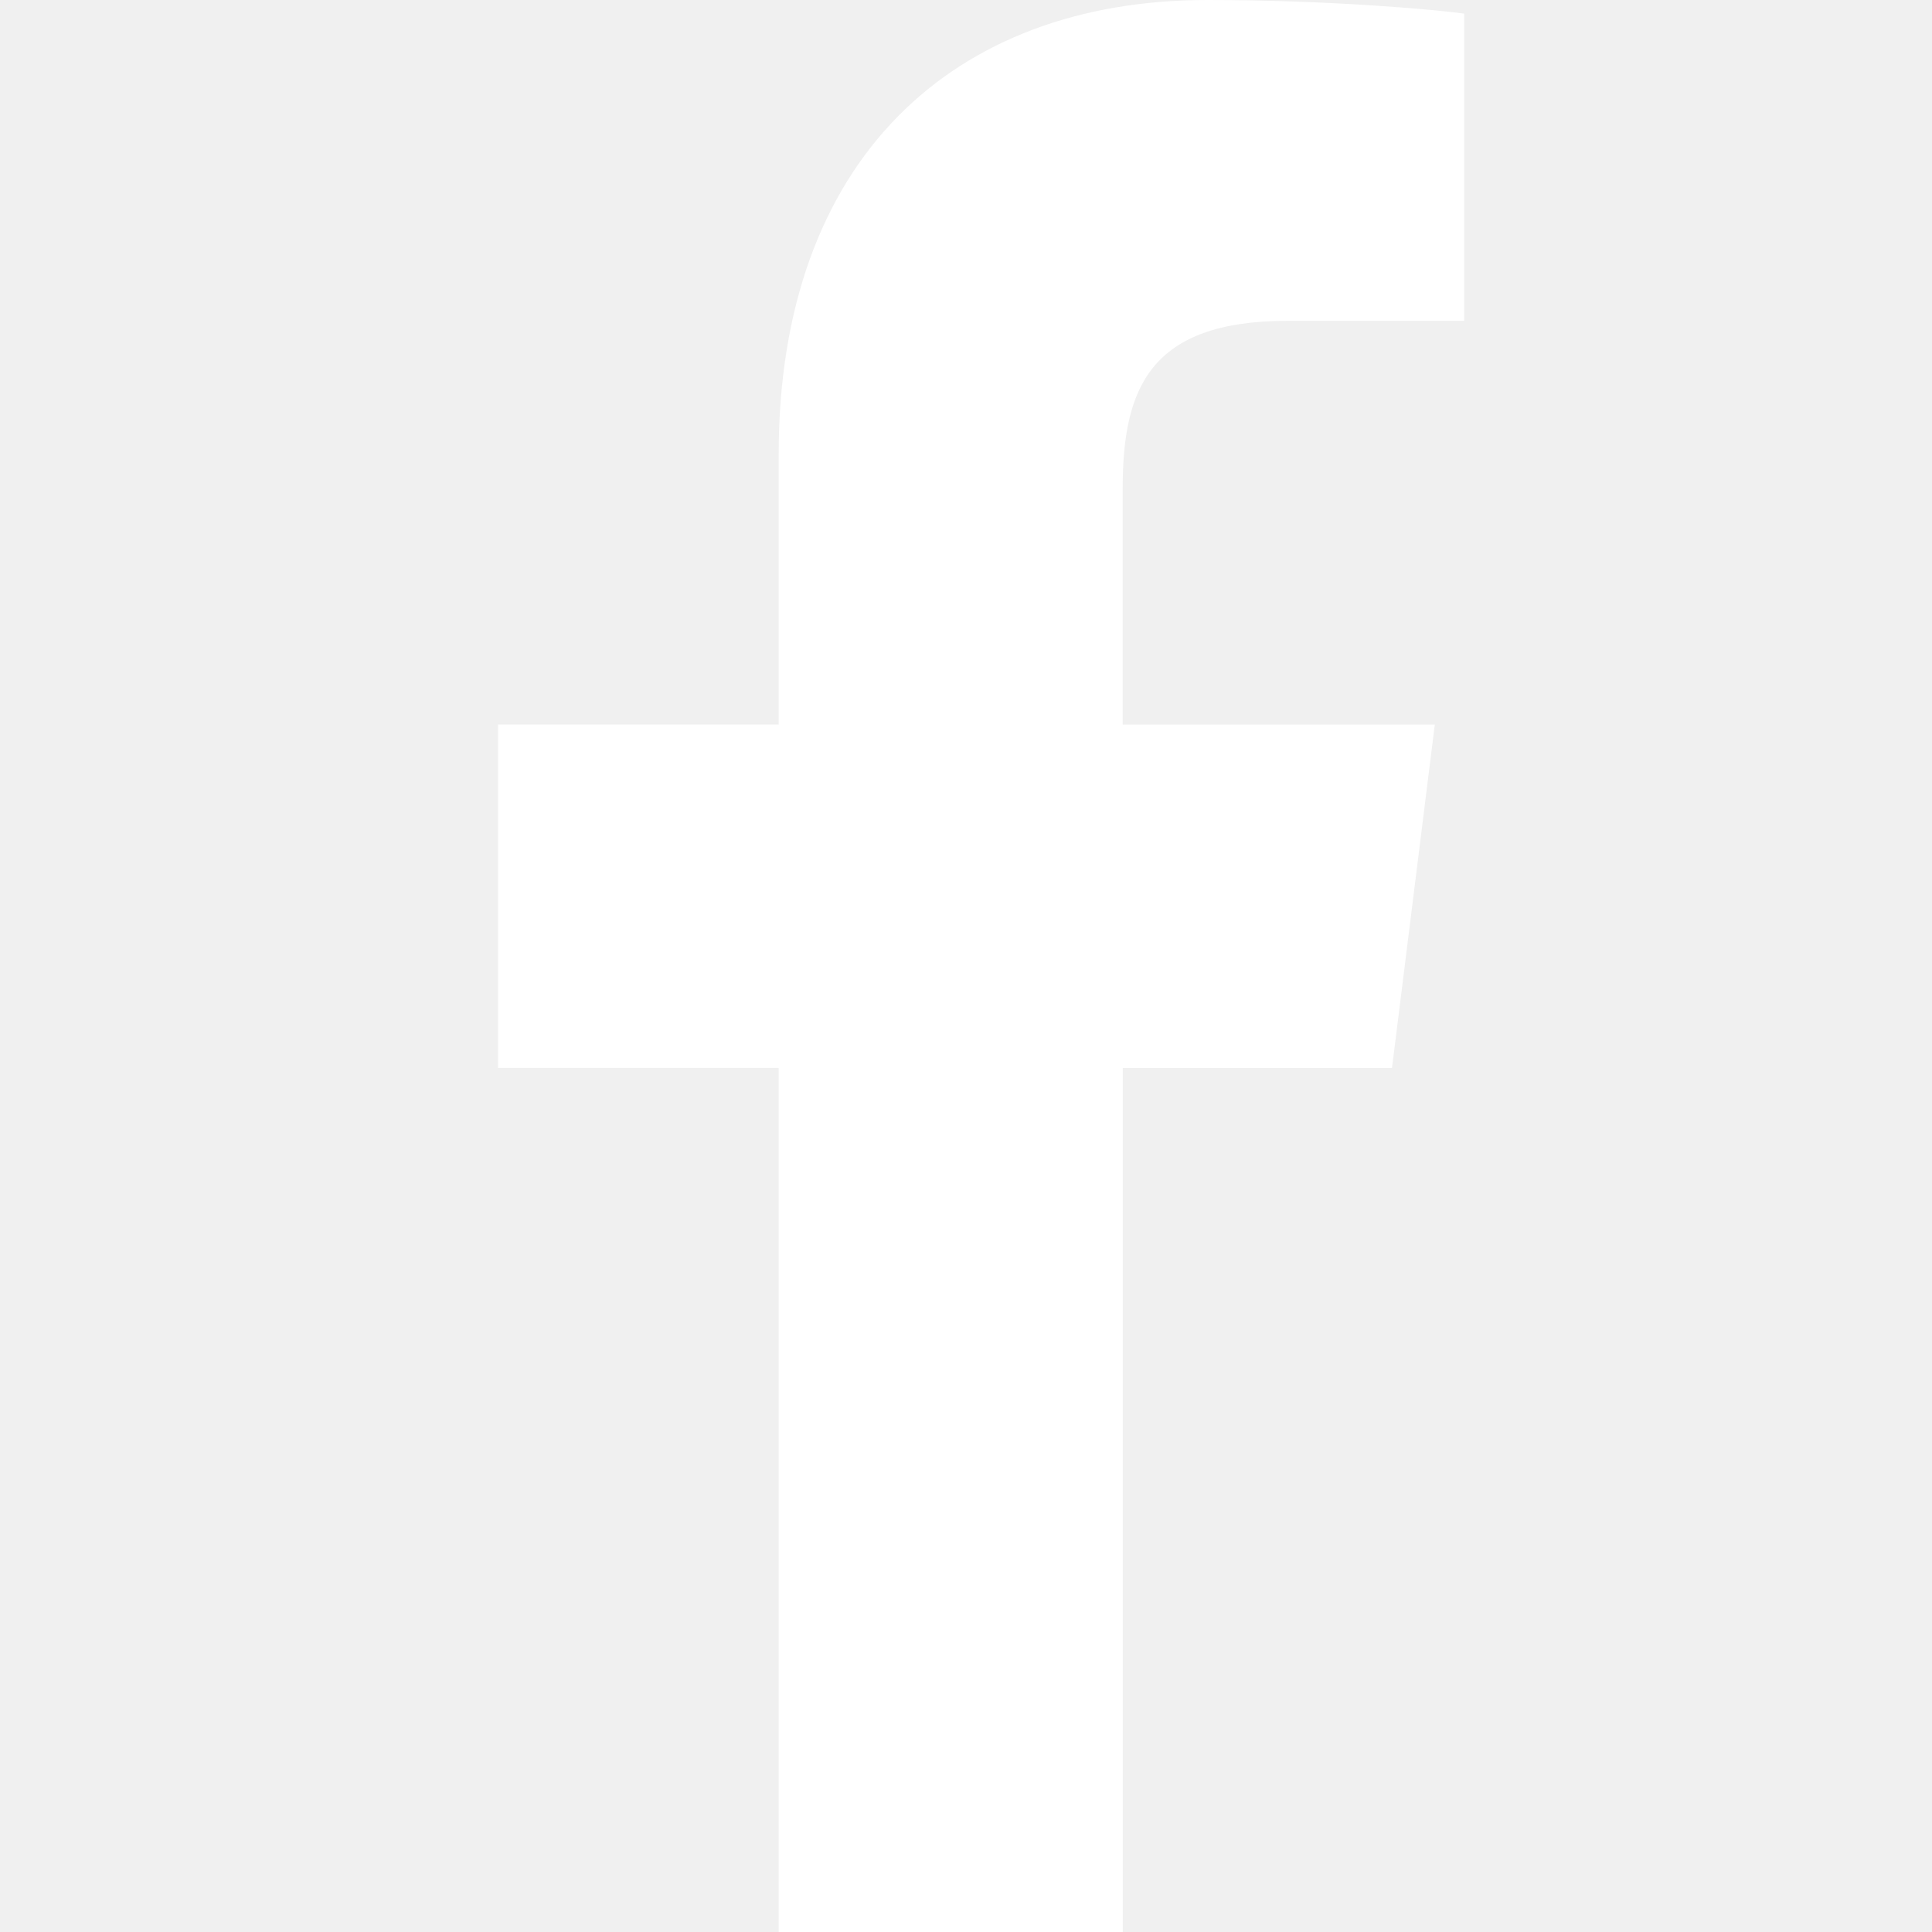
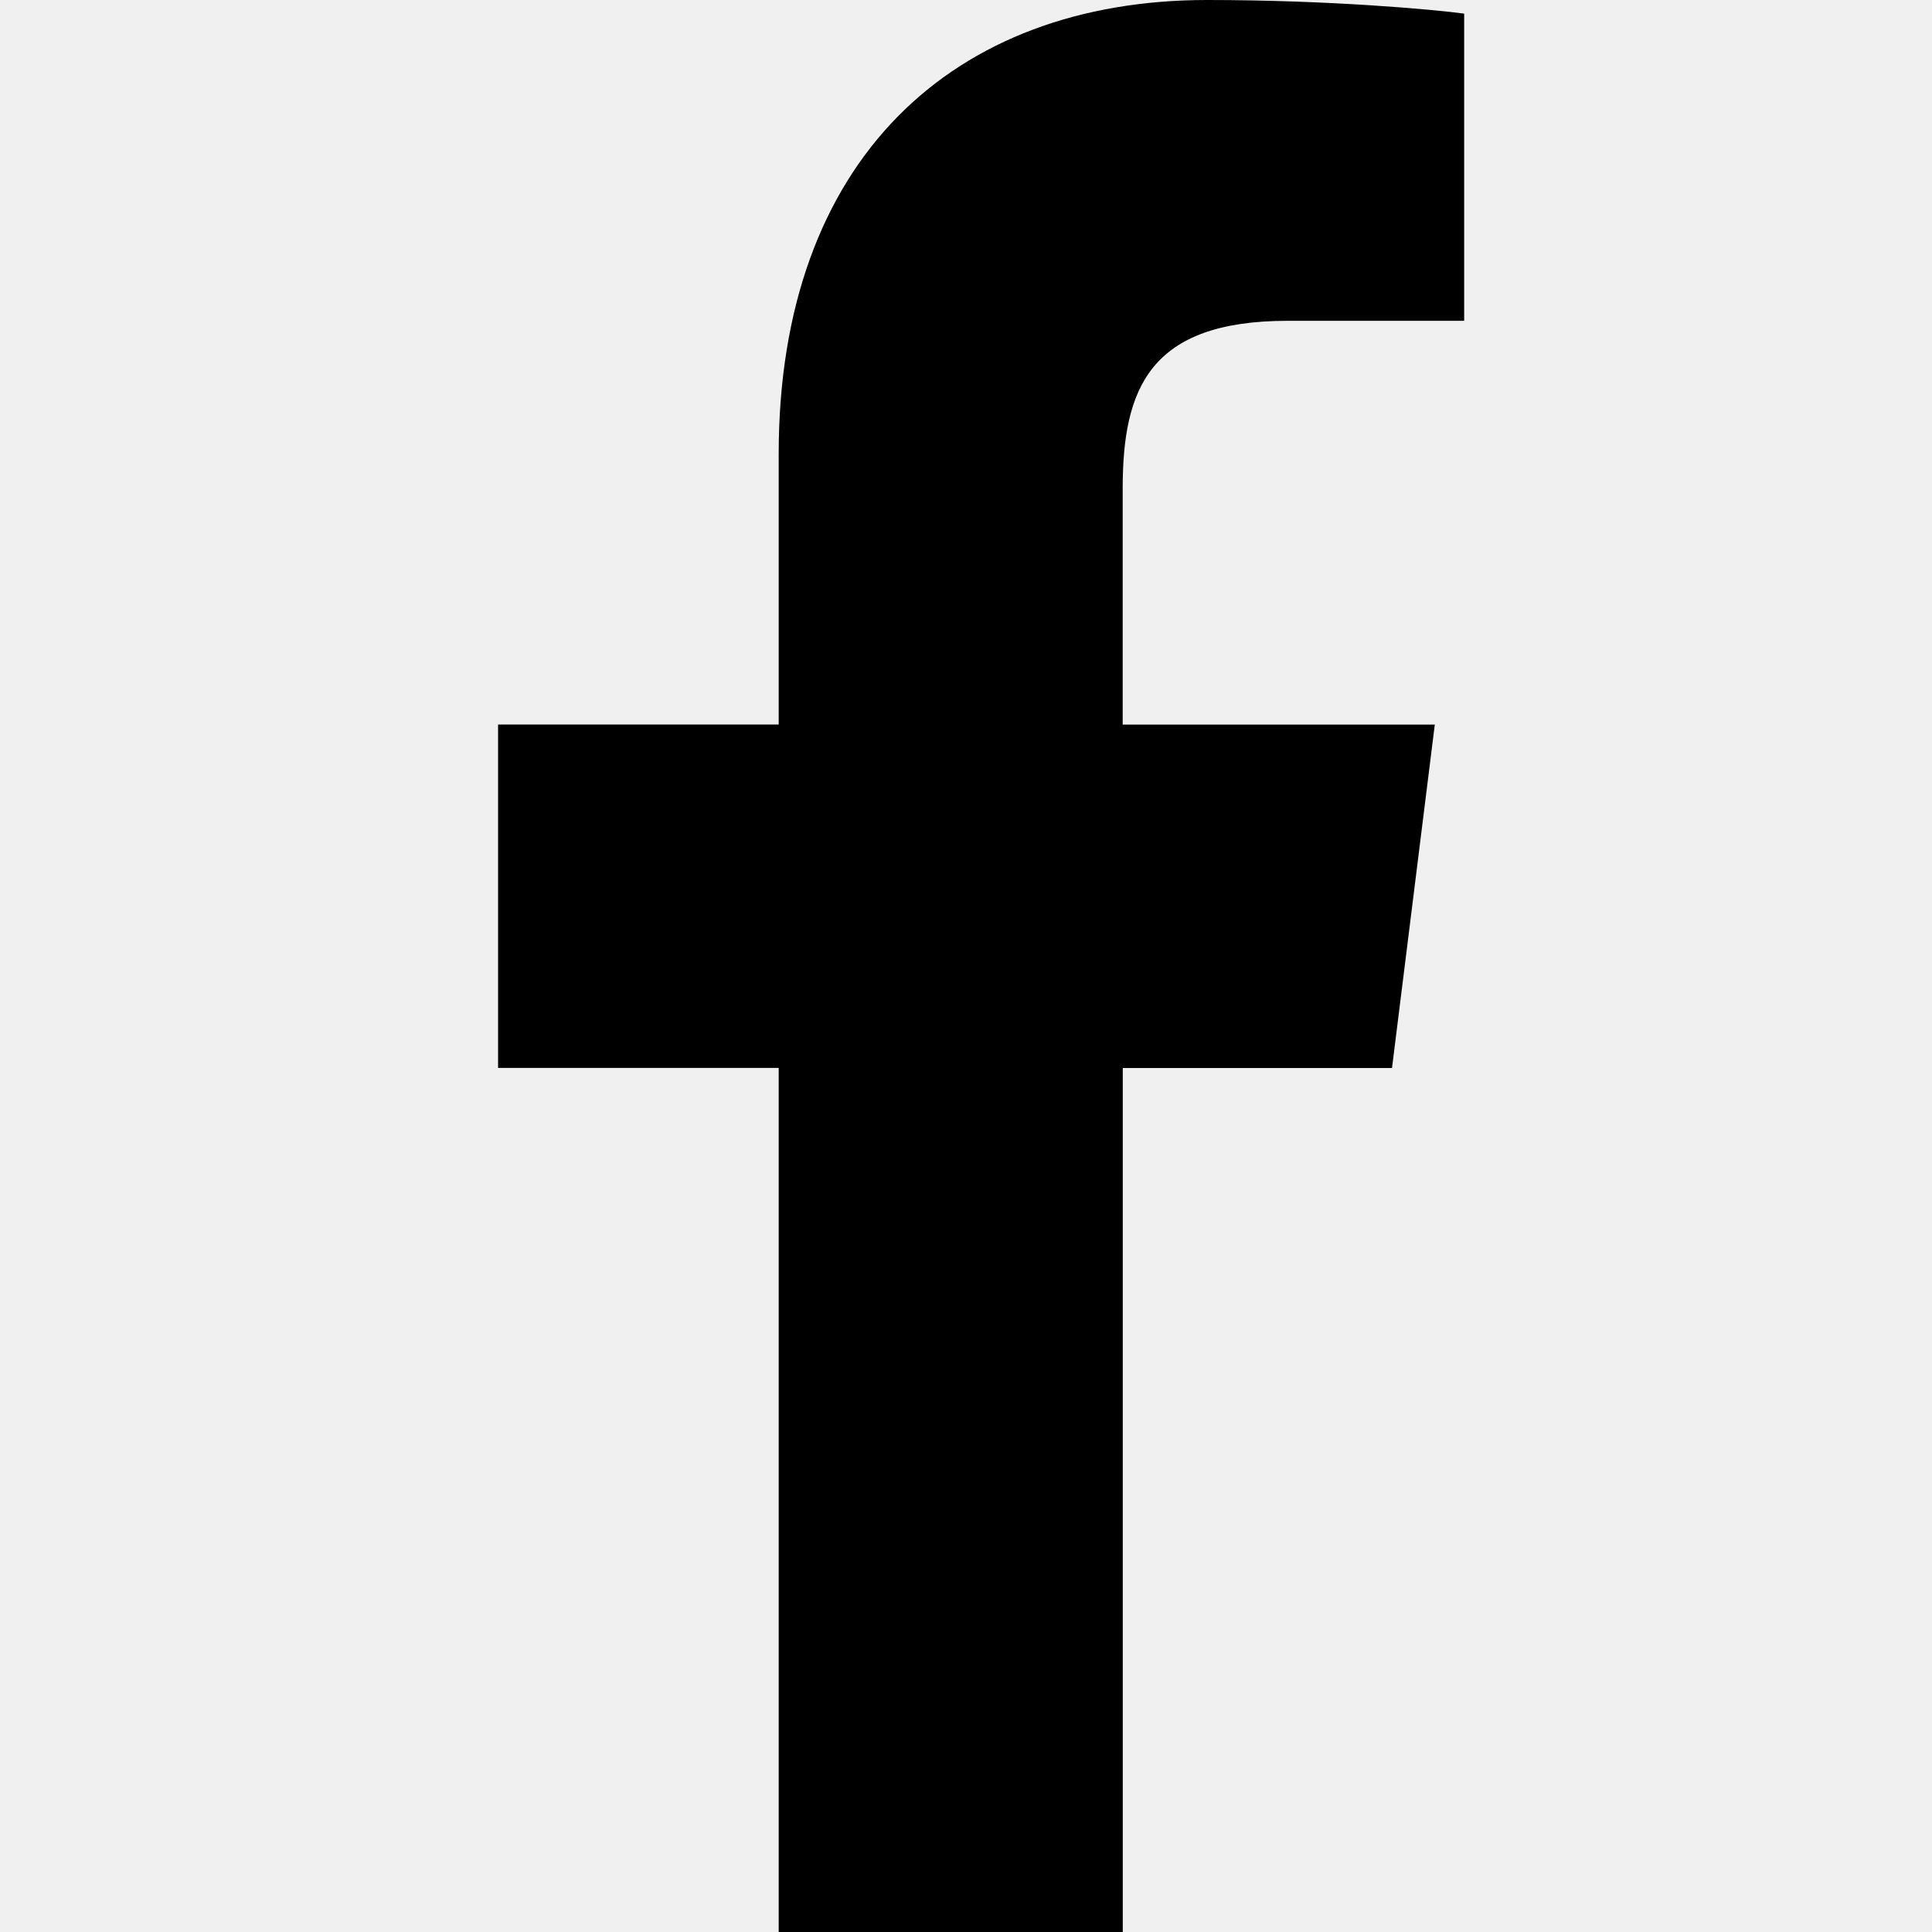
- <svg xmlns="http://www.w3.org/2000/svg" width="20" height="20" viewBox="0 0 20 20" fill="none">
+ <svg xmlns="http://www.w3.org/2000/svg" width="20" height="20" viewBox="0 0 20 20" fill="currentColor">
  <g clip-path="url(#clip0_282_5467)">
-     <path d="M13.331 3.321H15.157V0.141C14.842 0.098 13.758 0 12.497 0C9.864 0 8.061 1.656 8.061 4.699V7.5H5.156V11.055H8.061V20H11.623V11.056H14.41L14.853 7.501H11.622V5.052C11.623 4.024 11.899 3.321 13.331 3.321Z" fill="#fff" />
+     <path d="M13.331 3.321H15.157V0.141C14.842 0.098 13.758 0 12.497 0C9.864 0 8.061 1.656 8.061 4.699V7.5H5.156V11.055H8.061V20H11.623V11.056H14.41L14.853 7.501H11.622V5.052C11.623 4.024 11.899 3.321 13.331 3.321Z" fill="currentColor" />
  </g>
  <defs>
    <clipPath id="clip0_282_5467">
-       <rect width="20" height="20" fill="#fff" />
+       <rect width="20" height="20" fill="currentColor" />
    </clipPath>
  </defs>
</svg>
